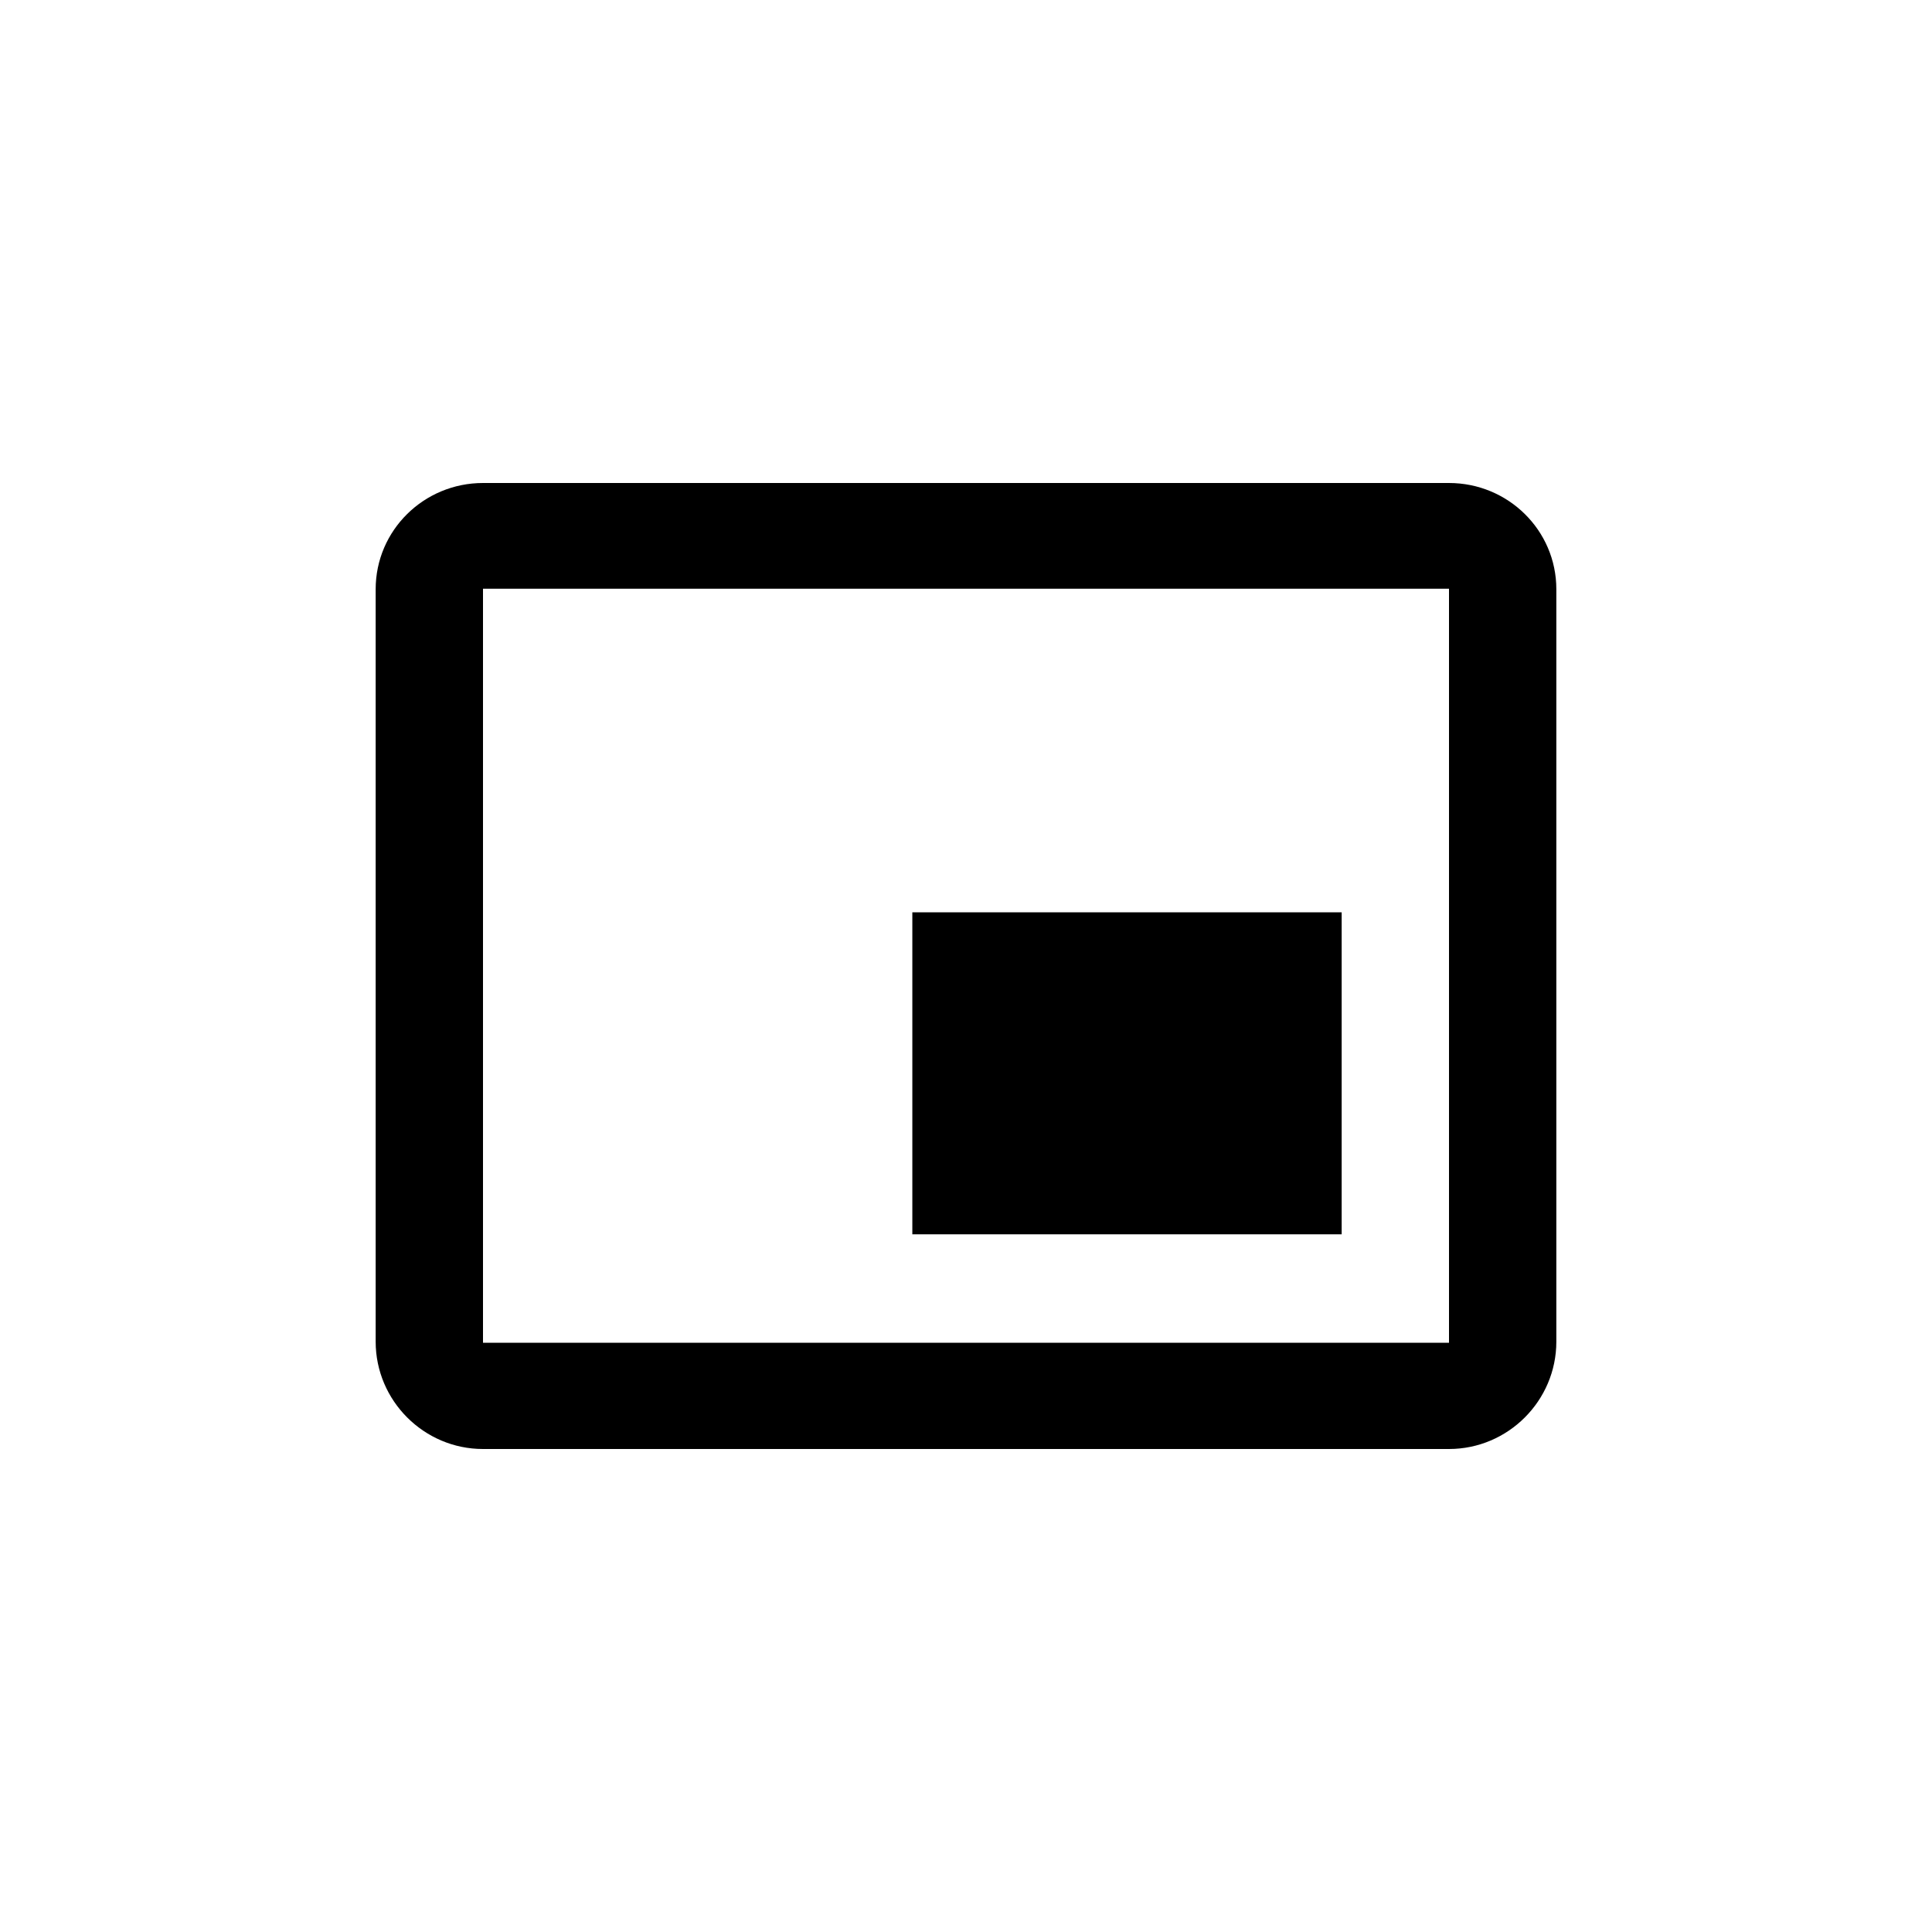
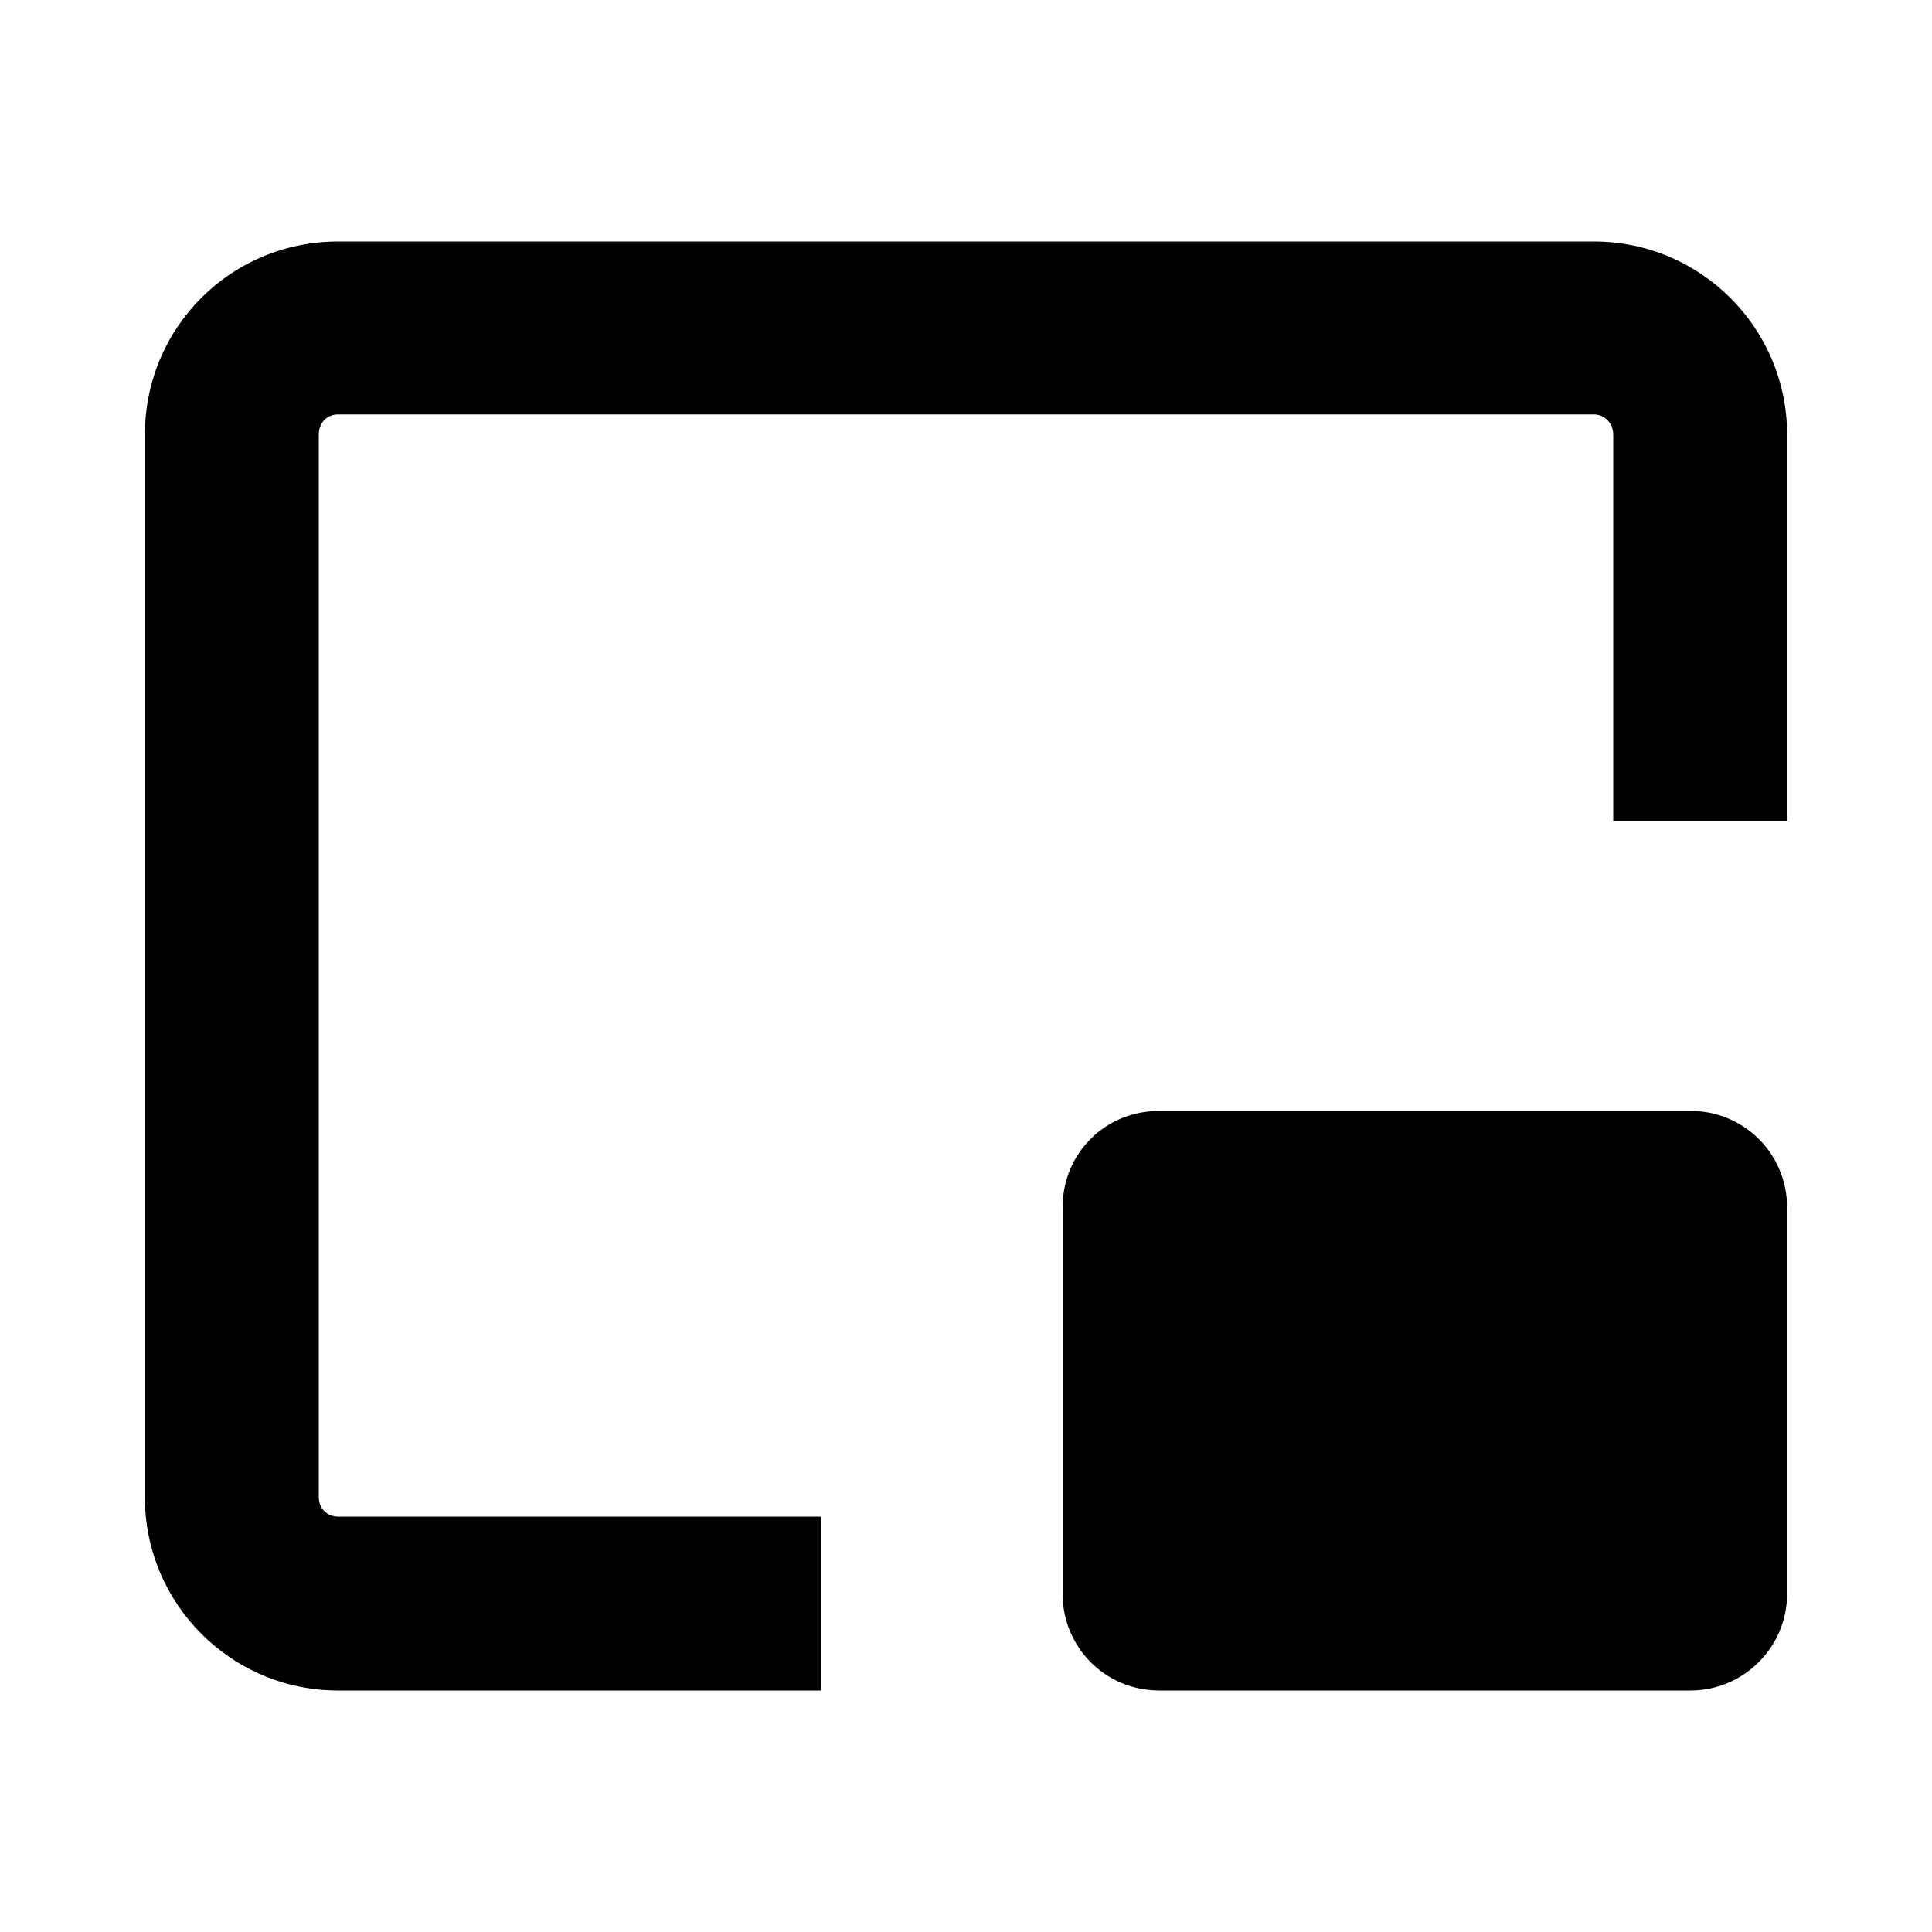
- <svg xmlns="http://www.w3.org/2000/svg" viewBox="0 0 36 36" height="32" width="32">
-   <path d="M25,17 L17,17 L17,23 L25,23 L25,17 L25,17 Z M29,25 L29,10.98 C29,9.88 28.1,9 27,9 L9,9 C7.9,9 7,9.88 7,10.98 L7,25 C7,26.1 7.9,27 9,27 L27,27 C28.1,27 29,26.1 29,25 L29,25 Z M27,25.02 L9,25.02 L9,10.97 L27,10.97 L27,25.02 L27,25.02 Z" />
+ <svg xmlns="http://www.w3.org/2000/svg" viewBox="0 0 1024 1024" width="22" height="22">
+   <path d="M844.8 219.648h-665.6c-6.144 0-10.24 4.608-10.24 10.752v563.2c0 5.632 4.096 10.24 10.24 10.24h256v92.16h-256a102.4 102.4 0 0 1-102.4-102.4v-563.2c0-56.832 45.568-102.4 102.4-102.4h665.6a102.4 102.4 0 0 1 102.4 102.4v204.8h-92.16v-204.8c0-6.144-4.608-10.752-10.24-10.752zM614.4 588.8c-28.672 0-51.2 22.528-51.2 51.2v204.8c0 28.16 22.528 51.2 51.2 51.2h281.6c28.16 0 51.2-23.04 51.2-51.2v-204.8c0-28.672-23.04-51.2-51.2-51.2H614.4z" />
</svg>
